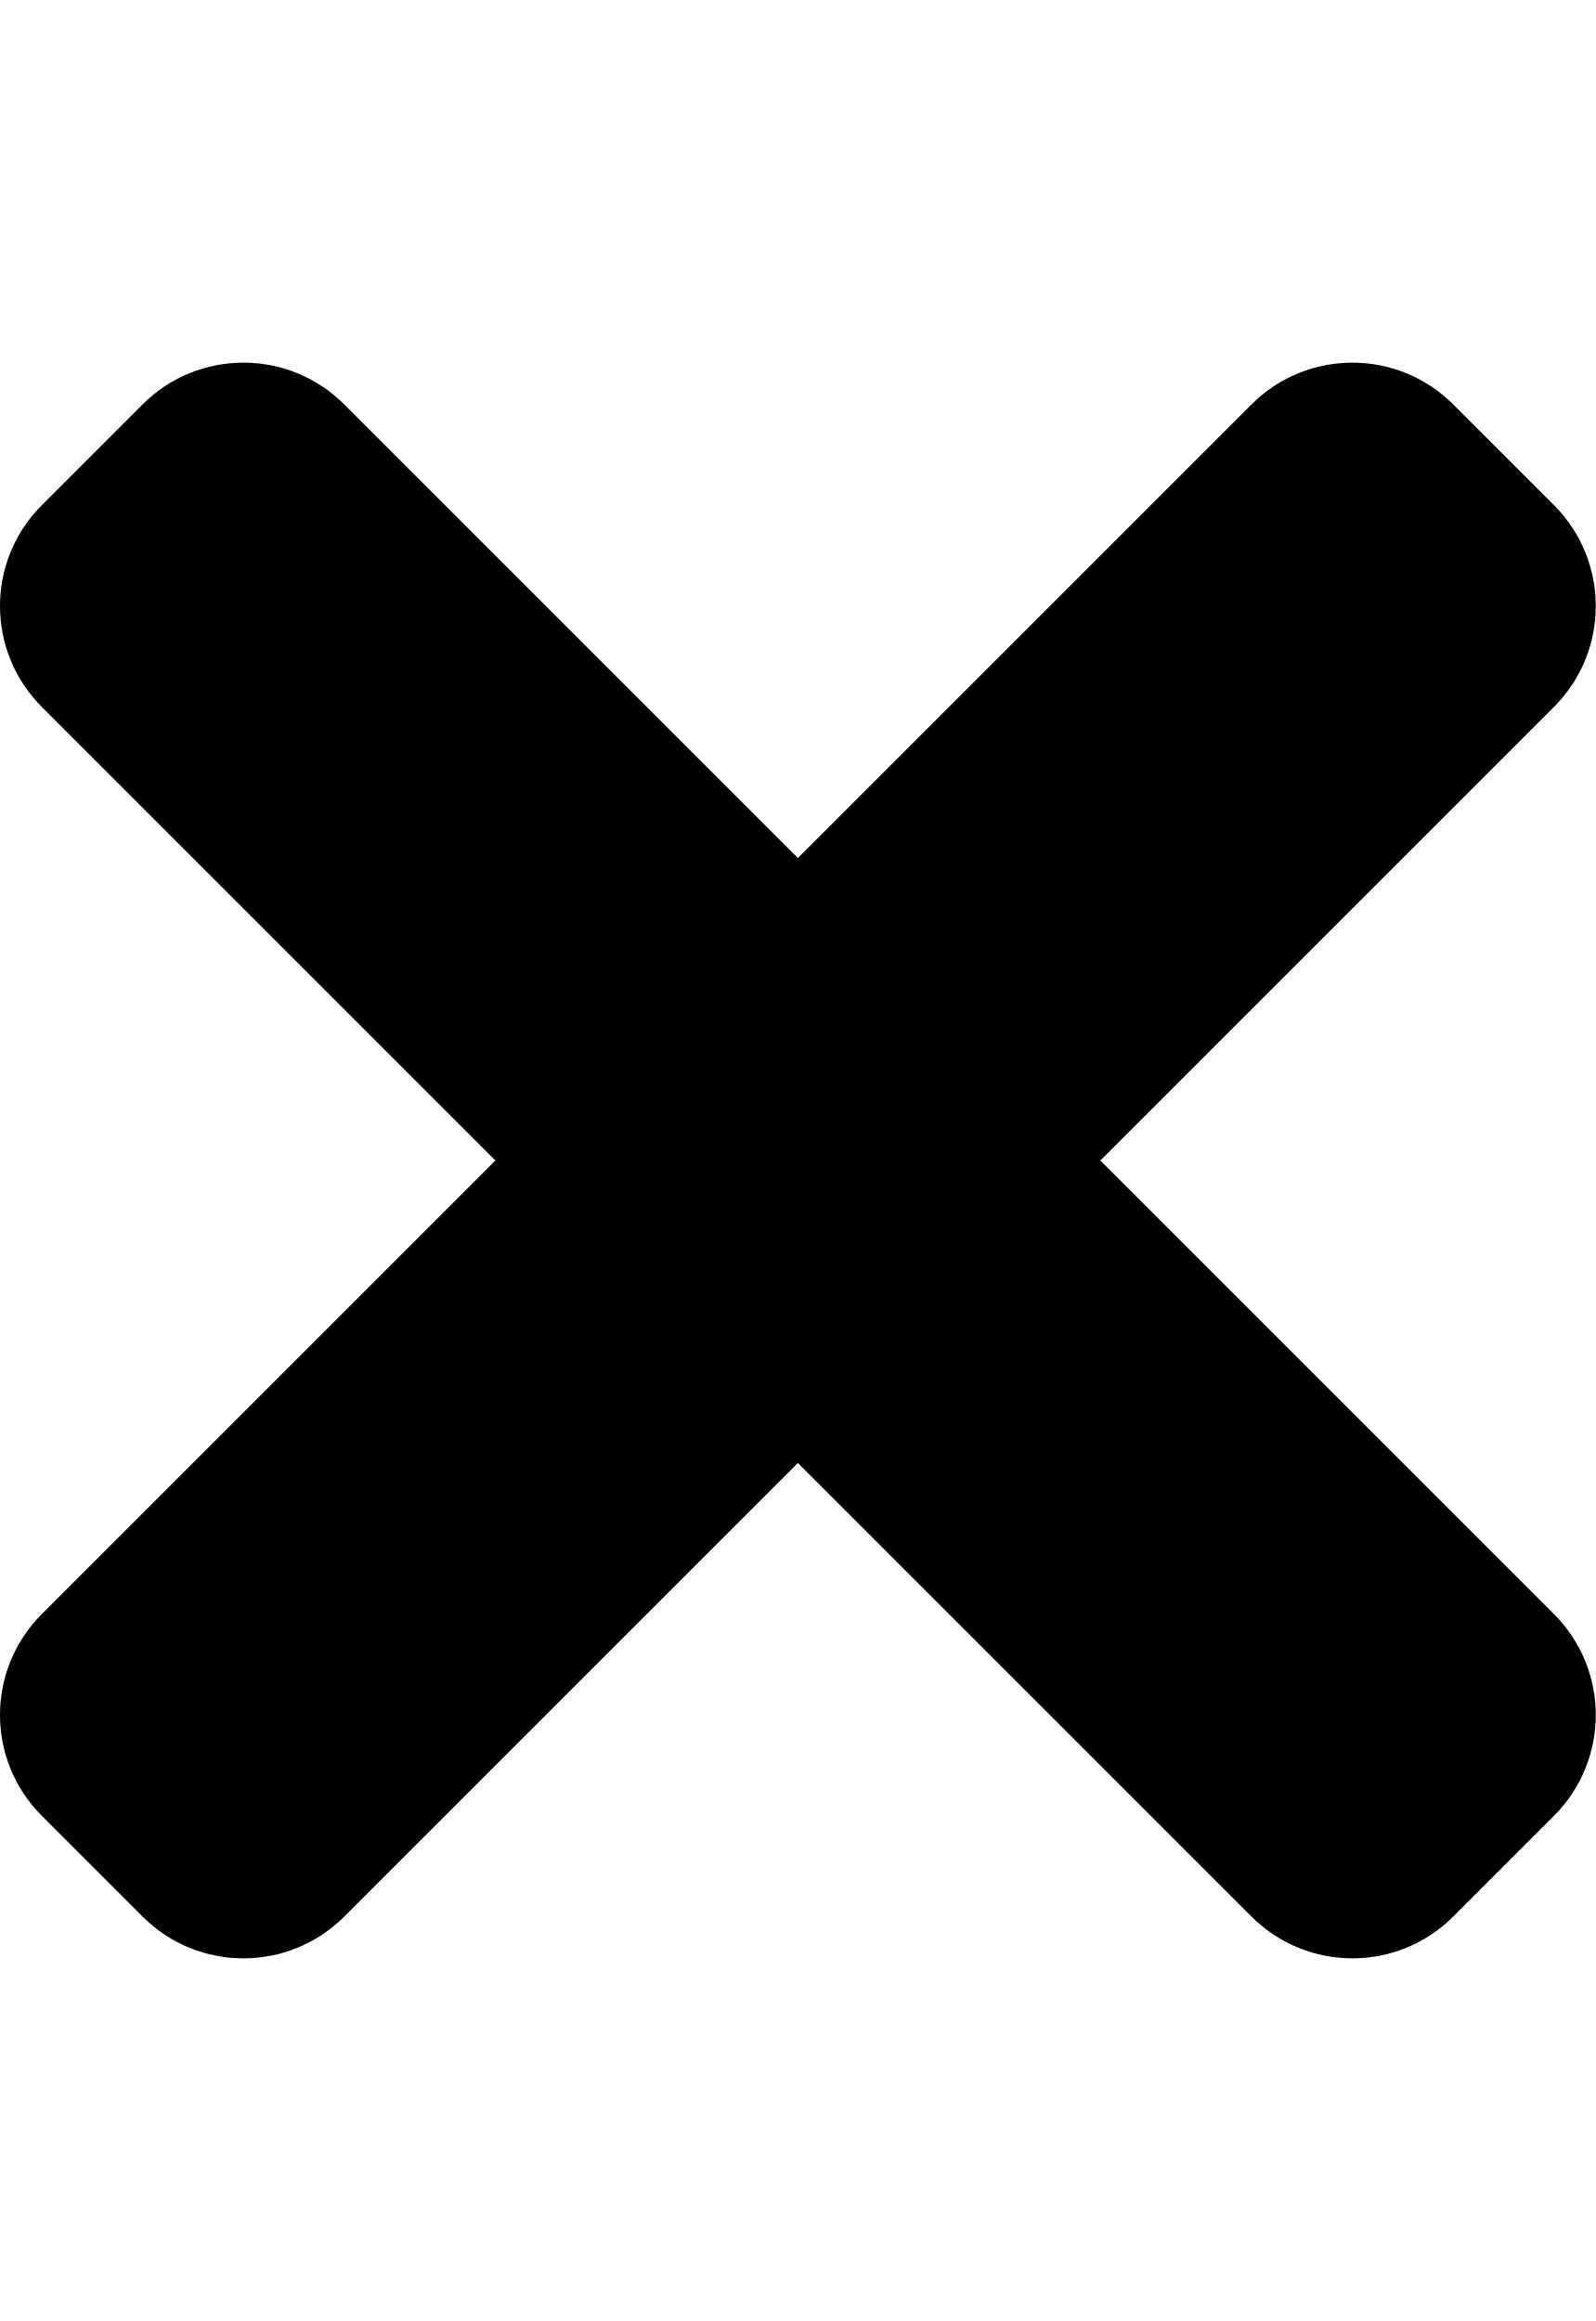
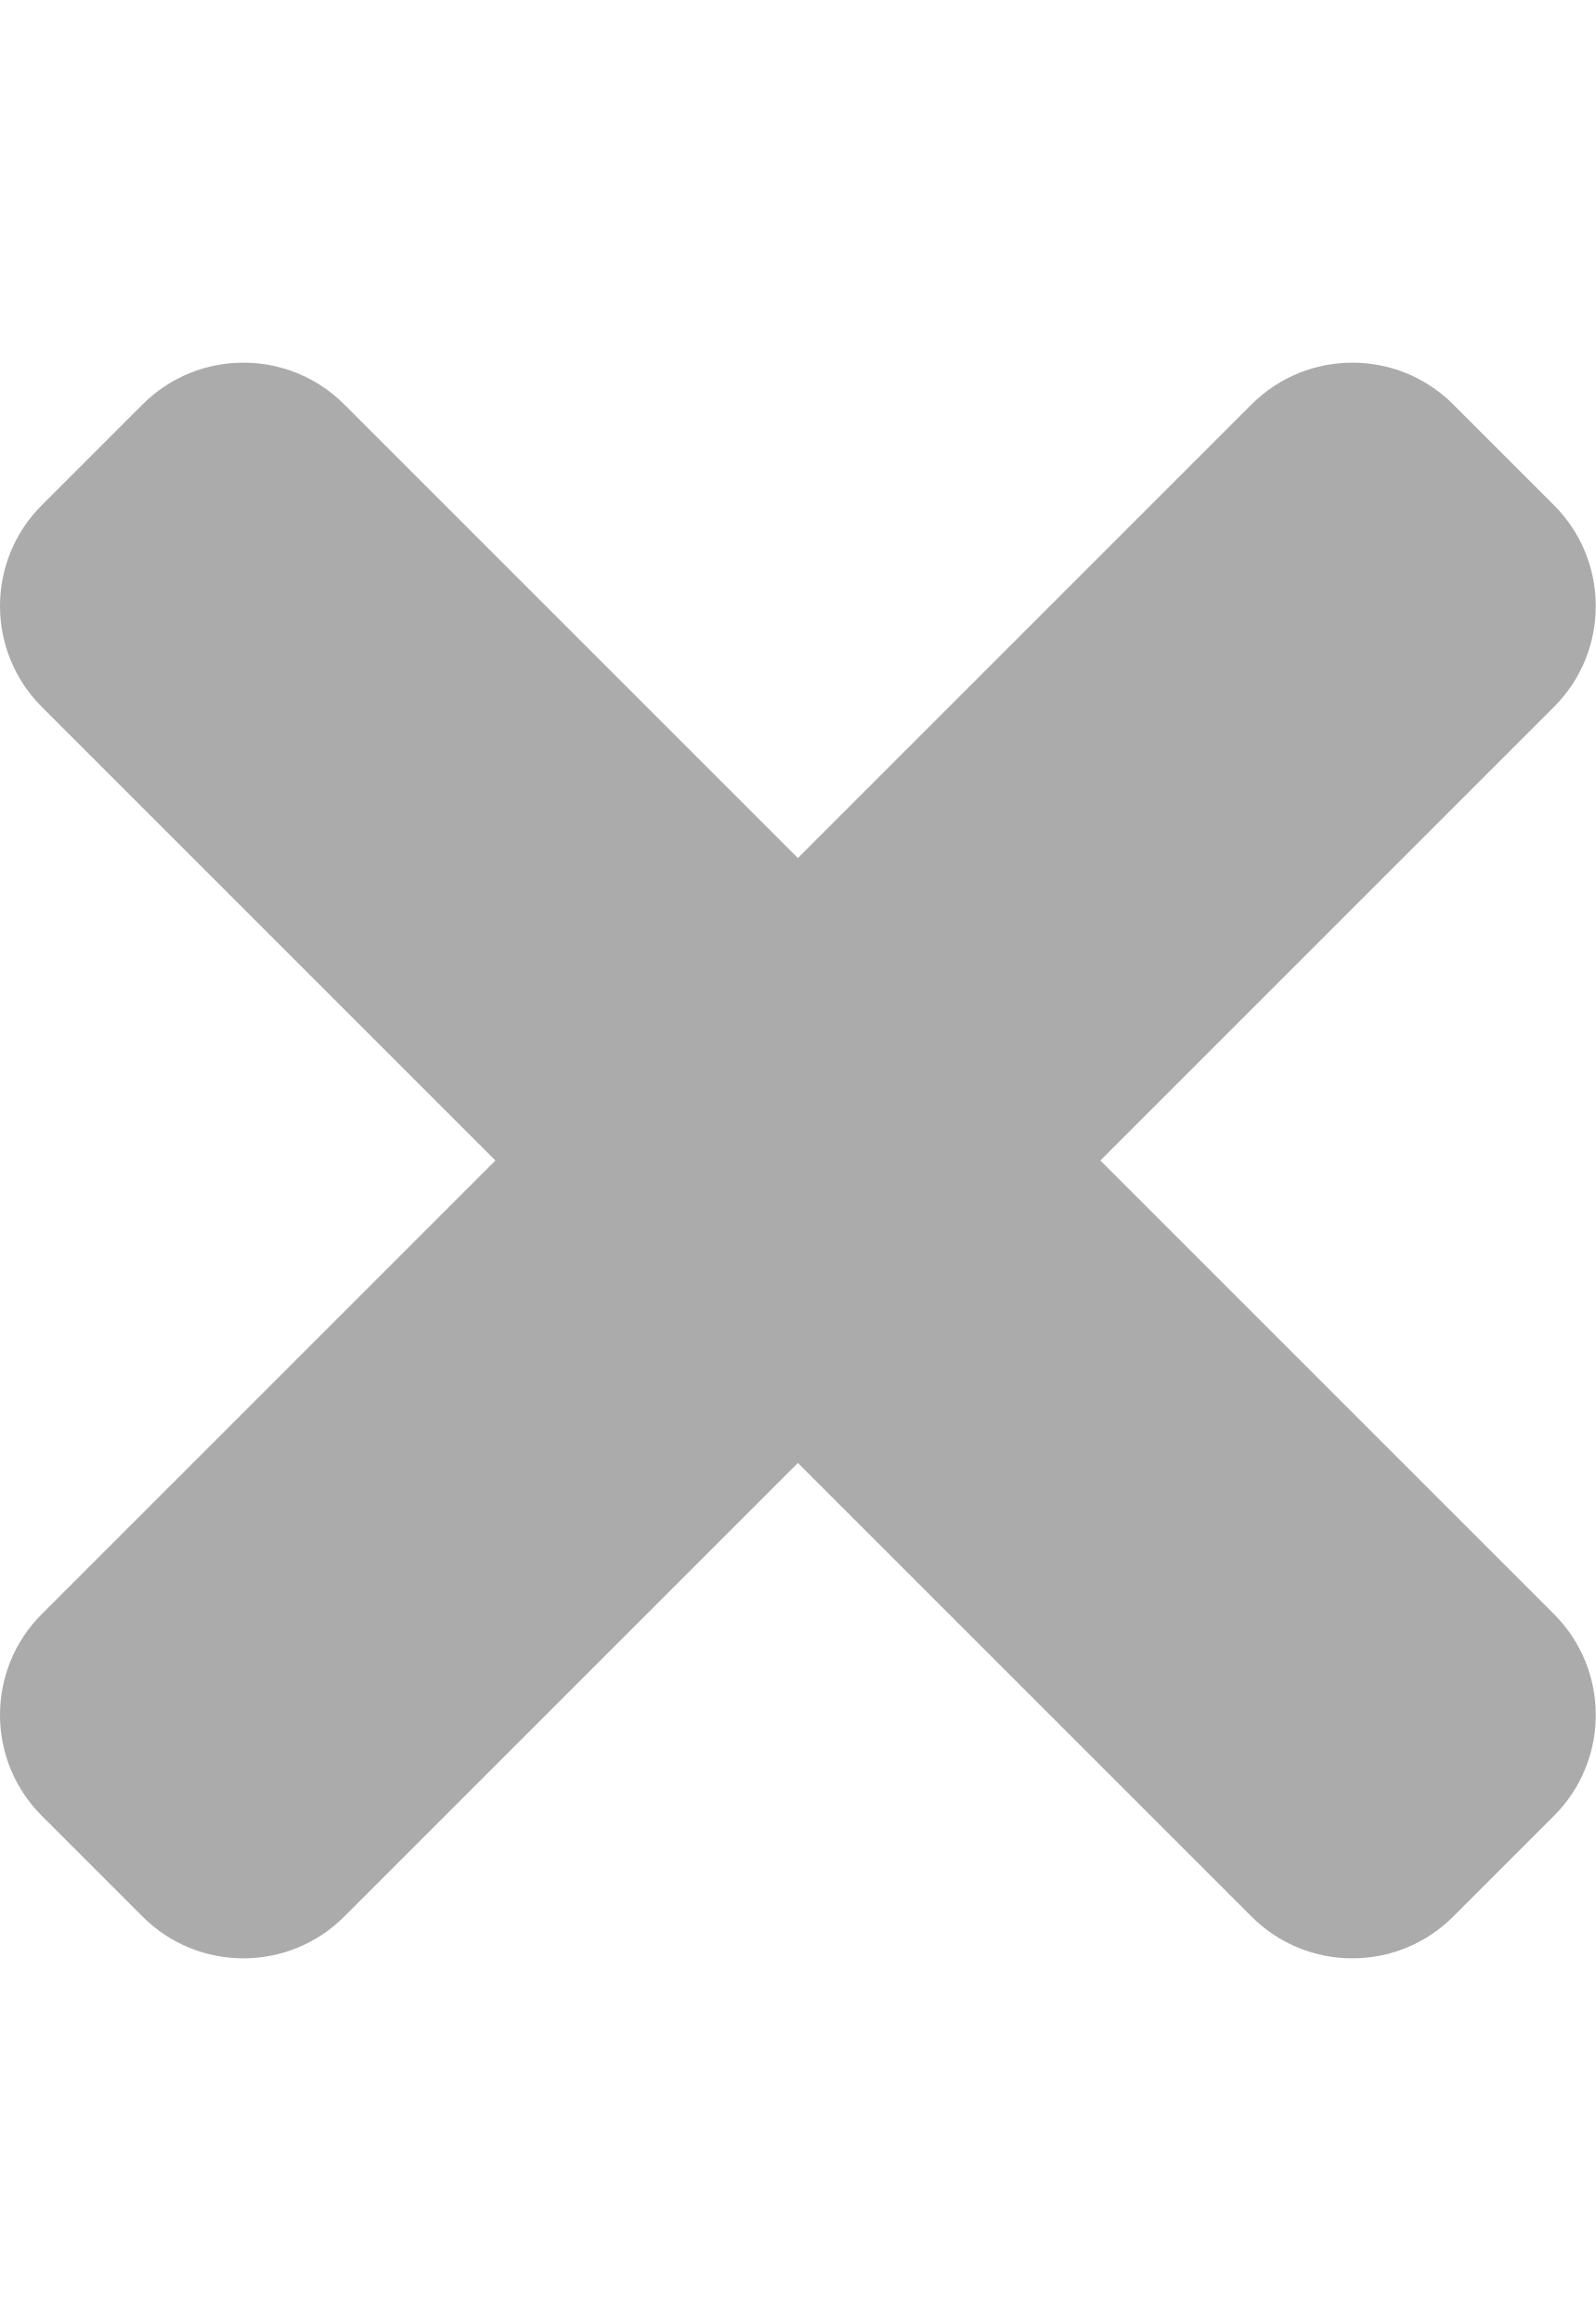
- <svg xmlns="http://www.w3.org/2000/svg" viewBox="0 0 352 512">
+ <svg xmlns="http://www.w3.org/2000/svg" fill="#ababab" viewBox="0 0 352 512">
  <path d="M242.72 256l100.07-100.07c12.28-12.28 12.28-32.19 0-44.48l-22.24-22.24c-12.28-12.28-32.19-12.28-44.48 0L176 189.28 75.93 89.21c-12.28-12.28-32.19-12.28-44.48 0L9.21 111.45c-12.28 12.28-12.28 32.19 0 44.48L109.28 256 9.21 356.07c-12.28 12.28-12.28 32.19 0 44.48l22.24 22.24c12.28 12.28 32.2 12.28 44.48 0L176 322.72l100.07 100.07c12.28 12.28 32.2 12.28 44.48 0l22.24-22.24c12.28-12.28 12.28-32.19 0-44.48L242.72 256z" />
</svg>
